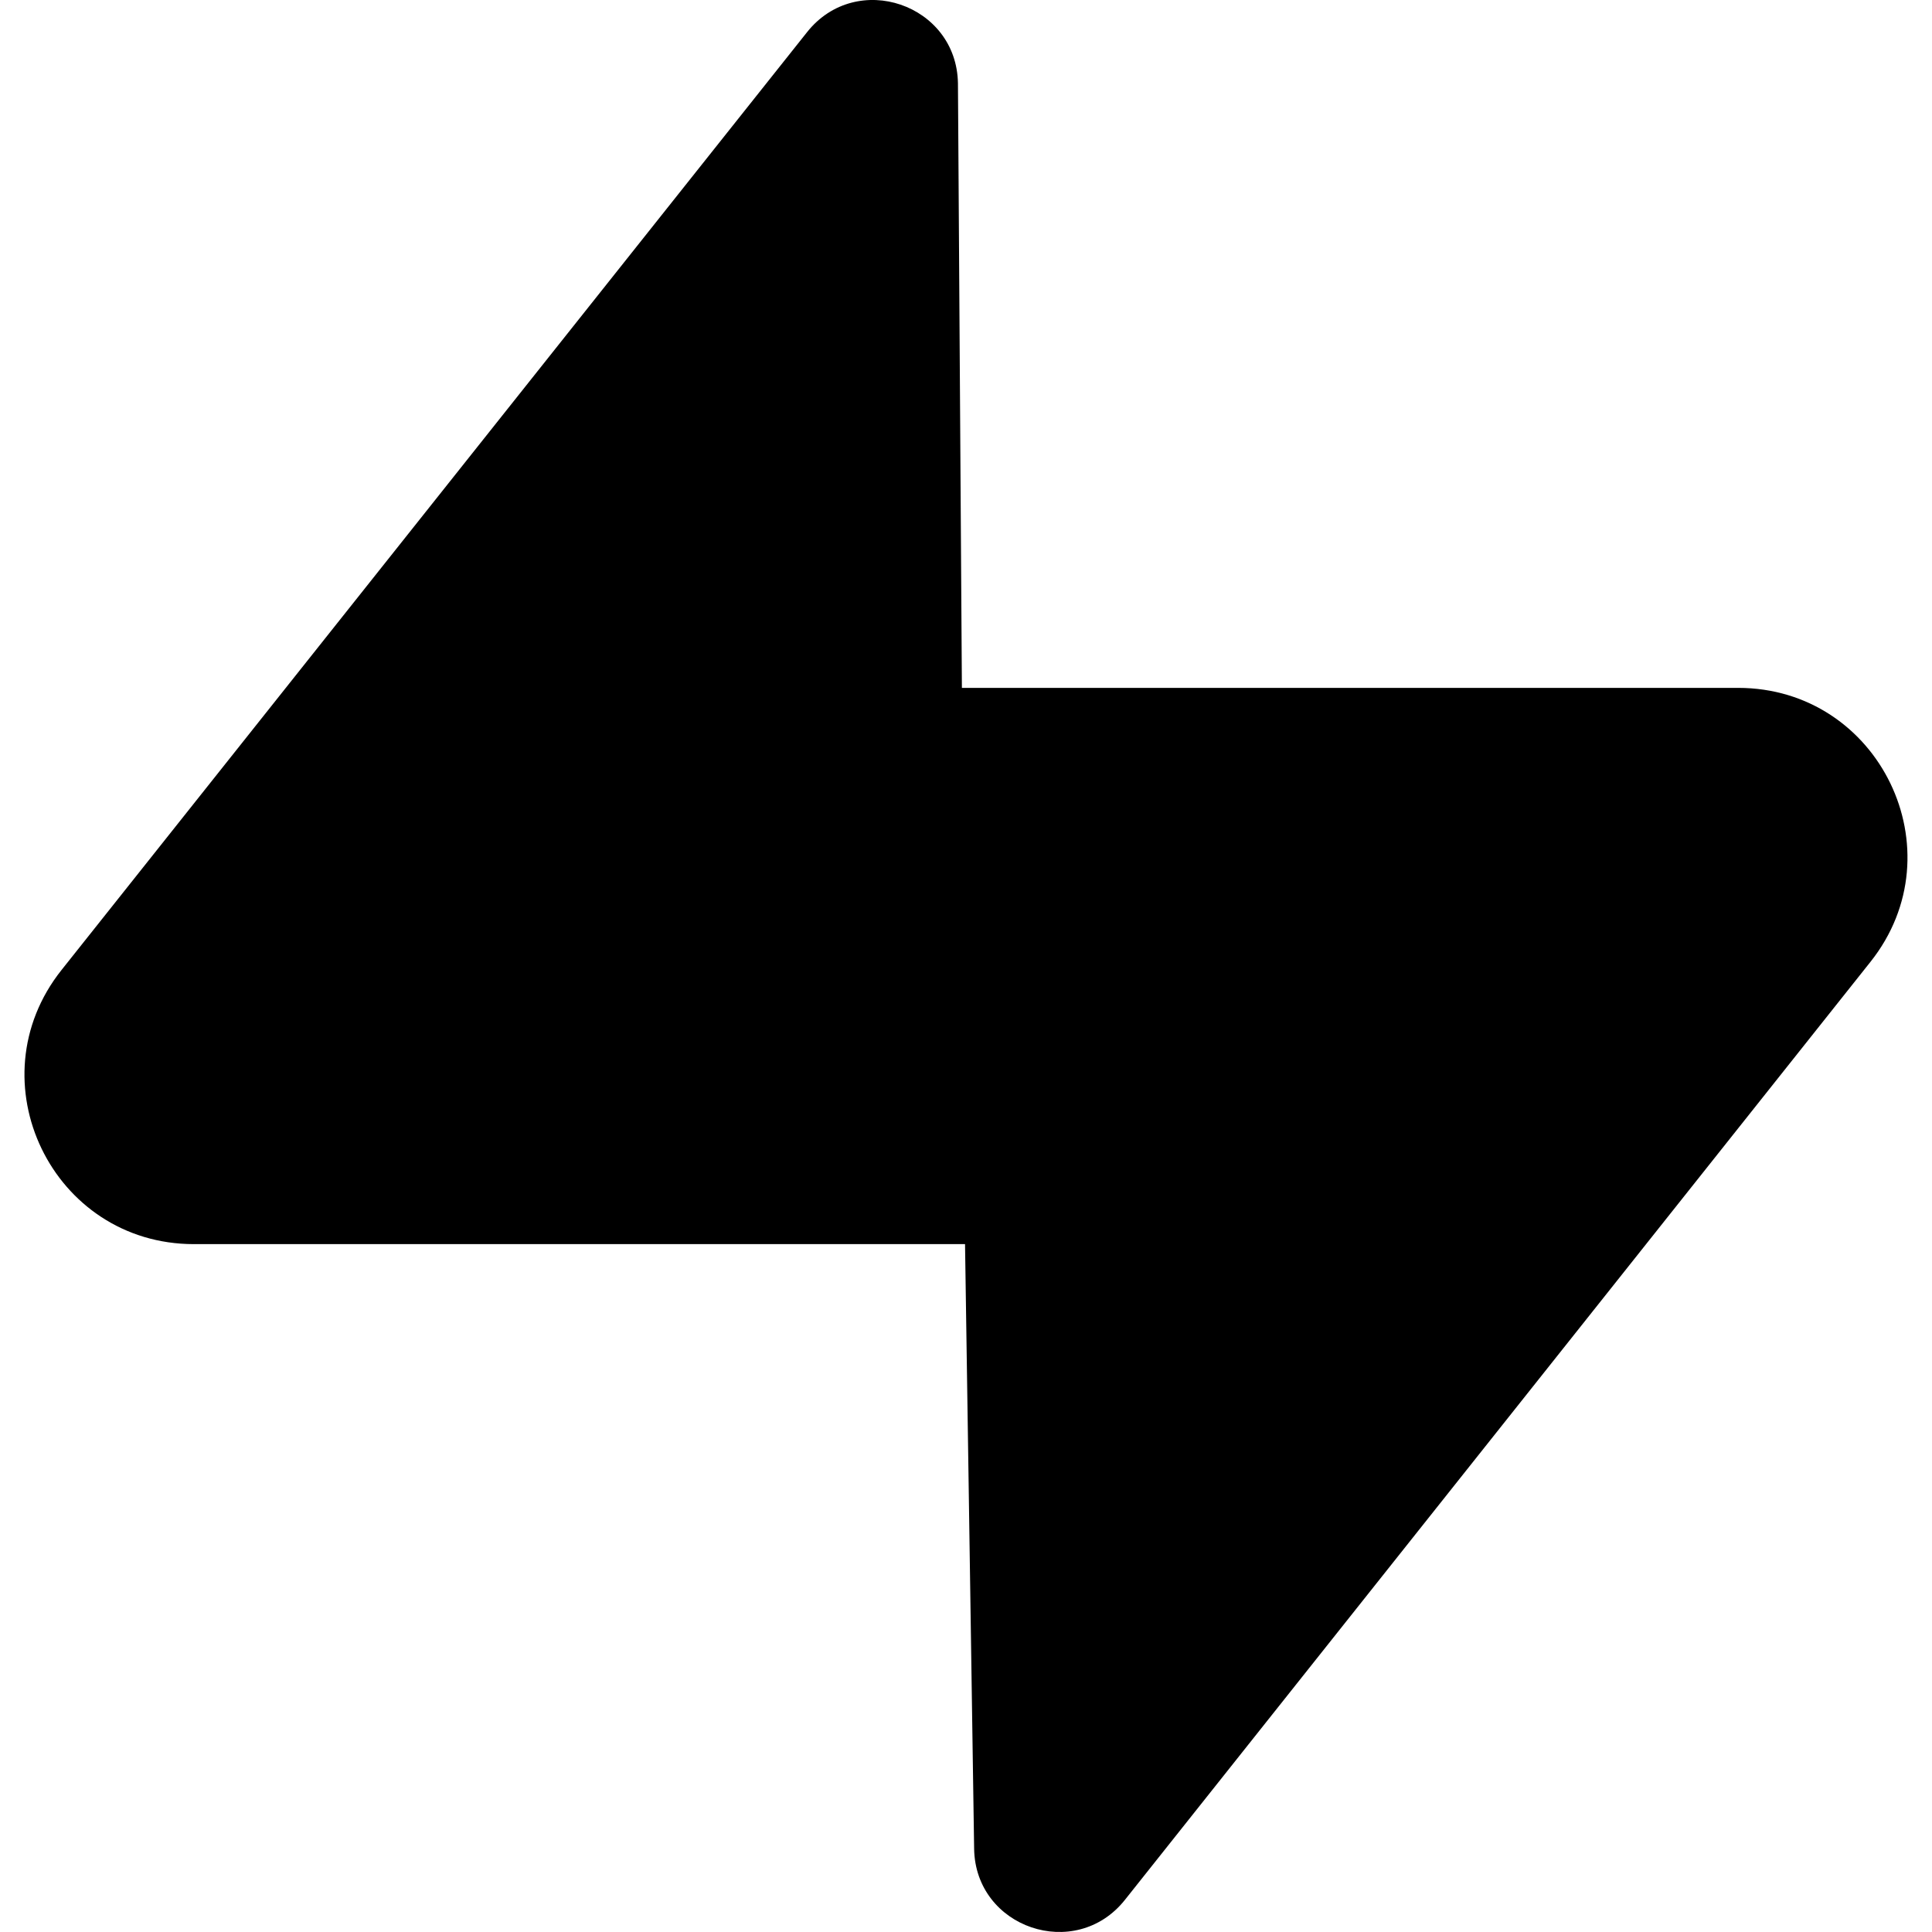
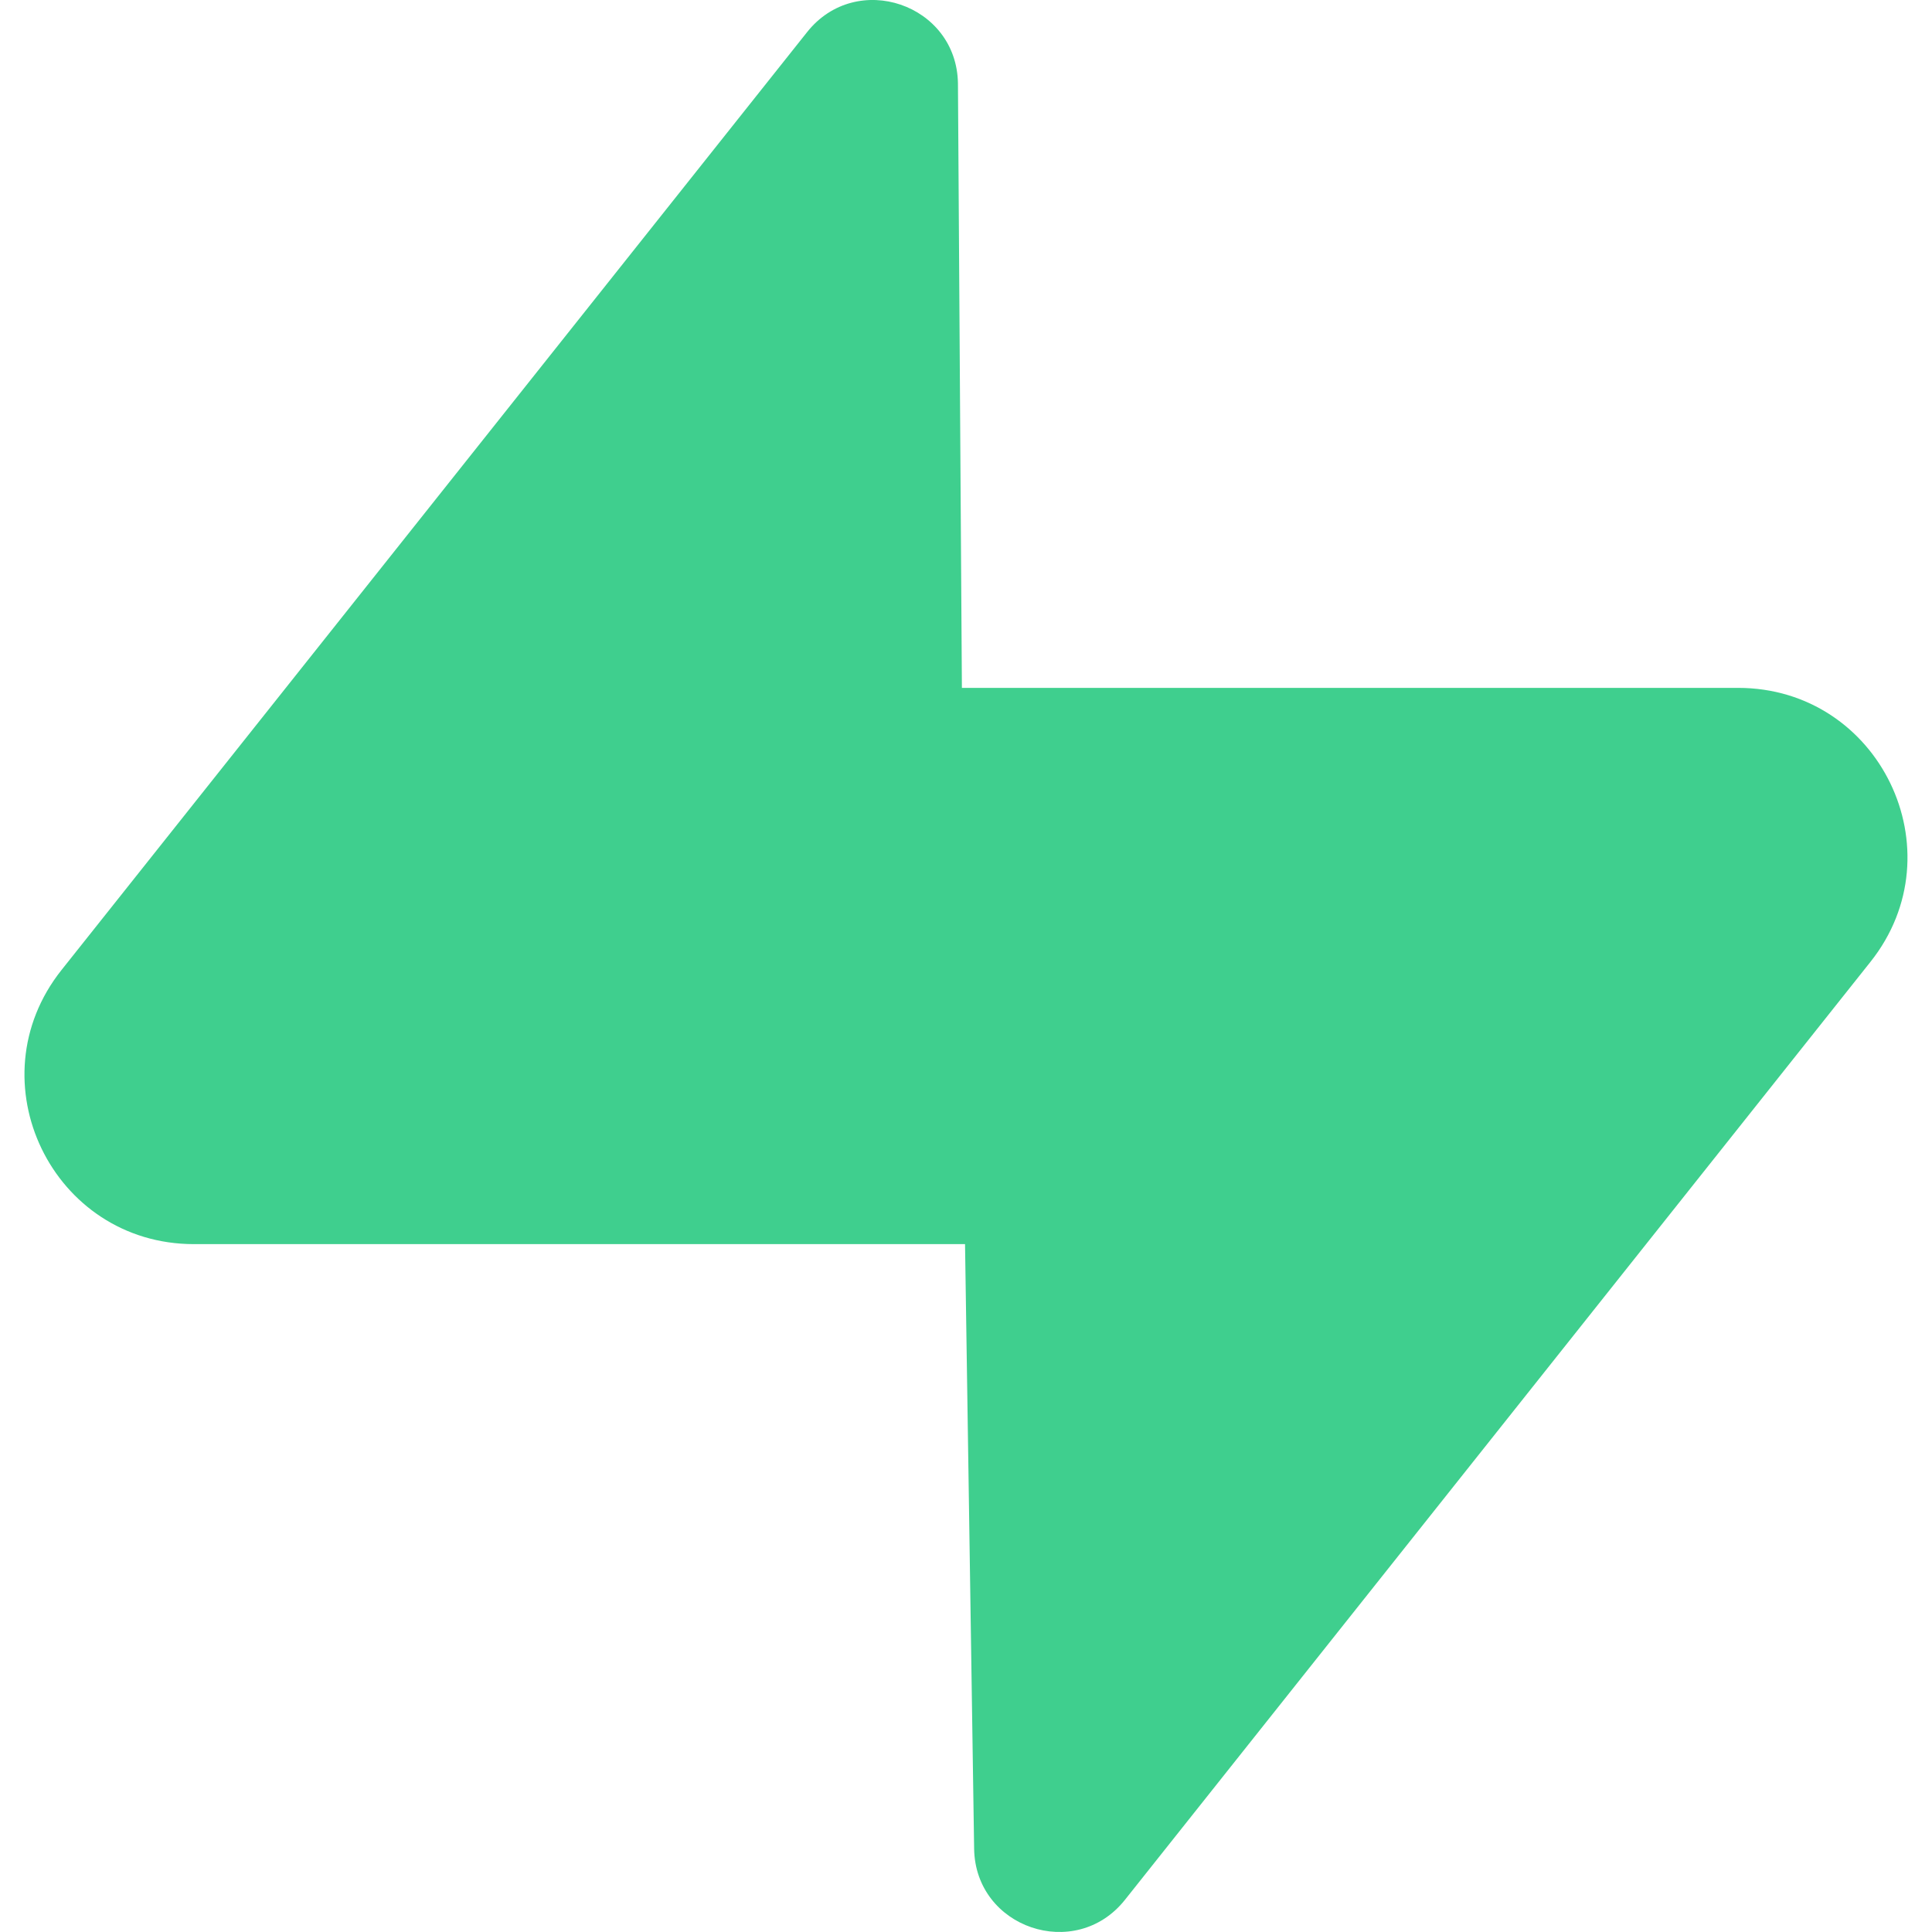
- <svg xmlns="http://www.w3.org/2000/svg" fill="#000000" role="img" viewBox="0 0 24 24">
+ <svg xmlns="http://www.w3.org/2000/svg" fill="#3FCF8E" role="img" viewBox="0 0 24 24">
  <path d="M11.9 1.036c-.015-.986-1.26-1.41-1.874-.637L.764 12.05C-.33 13.427.65 15.455 2.409 15.455h9.579l.113 7.51c.014.985 1.259 1.408 1.873.636l9.262-11.653c1.093-1.375.113-3.403-1.645-3.403h-9.642z" />
</svg>
